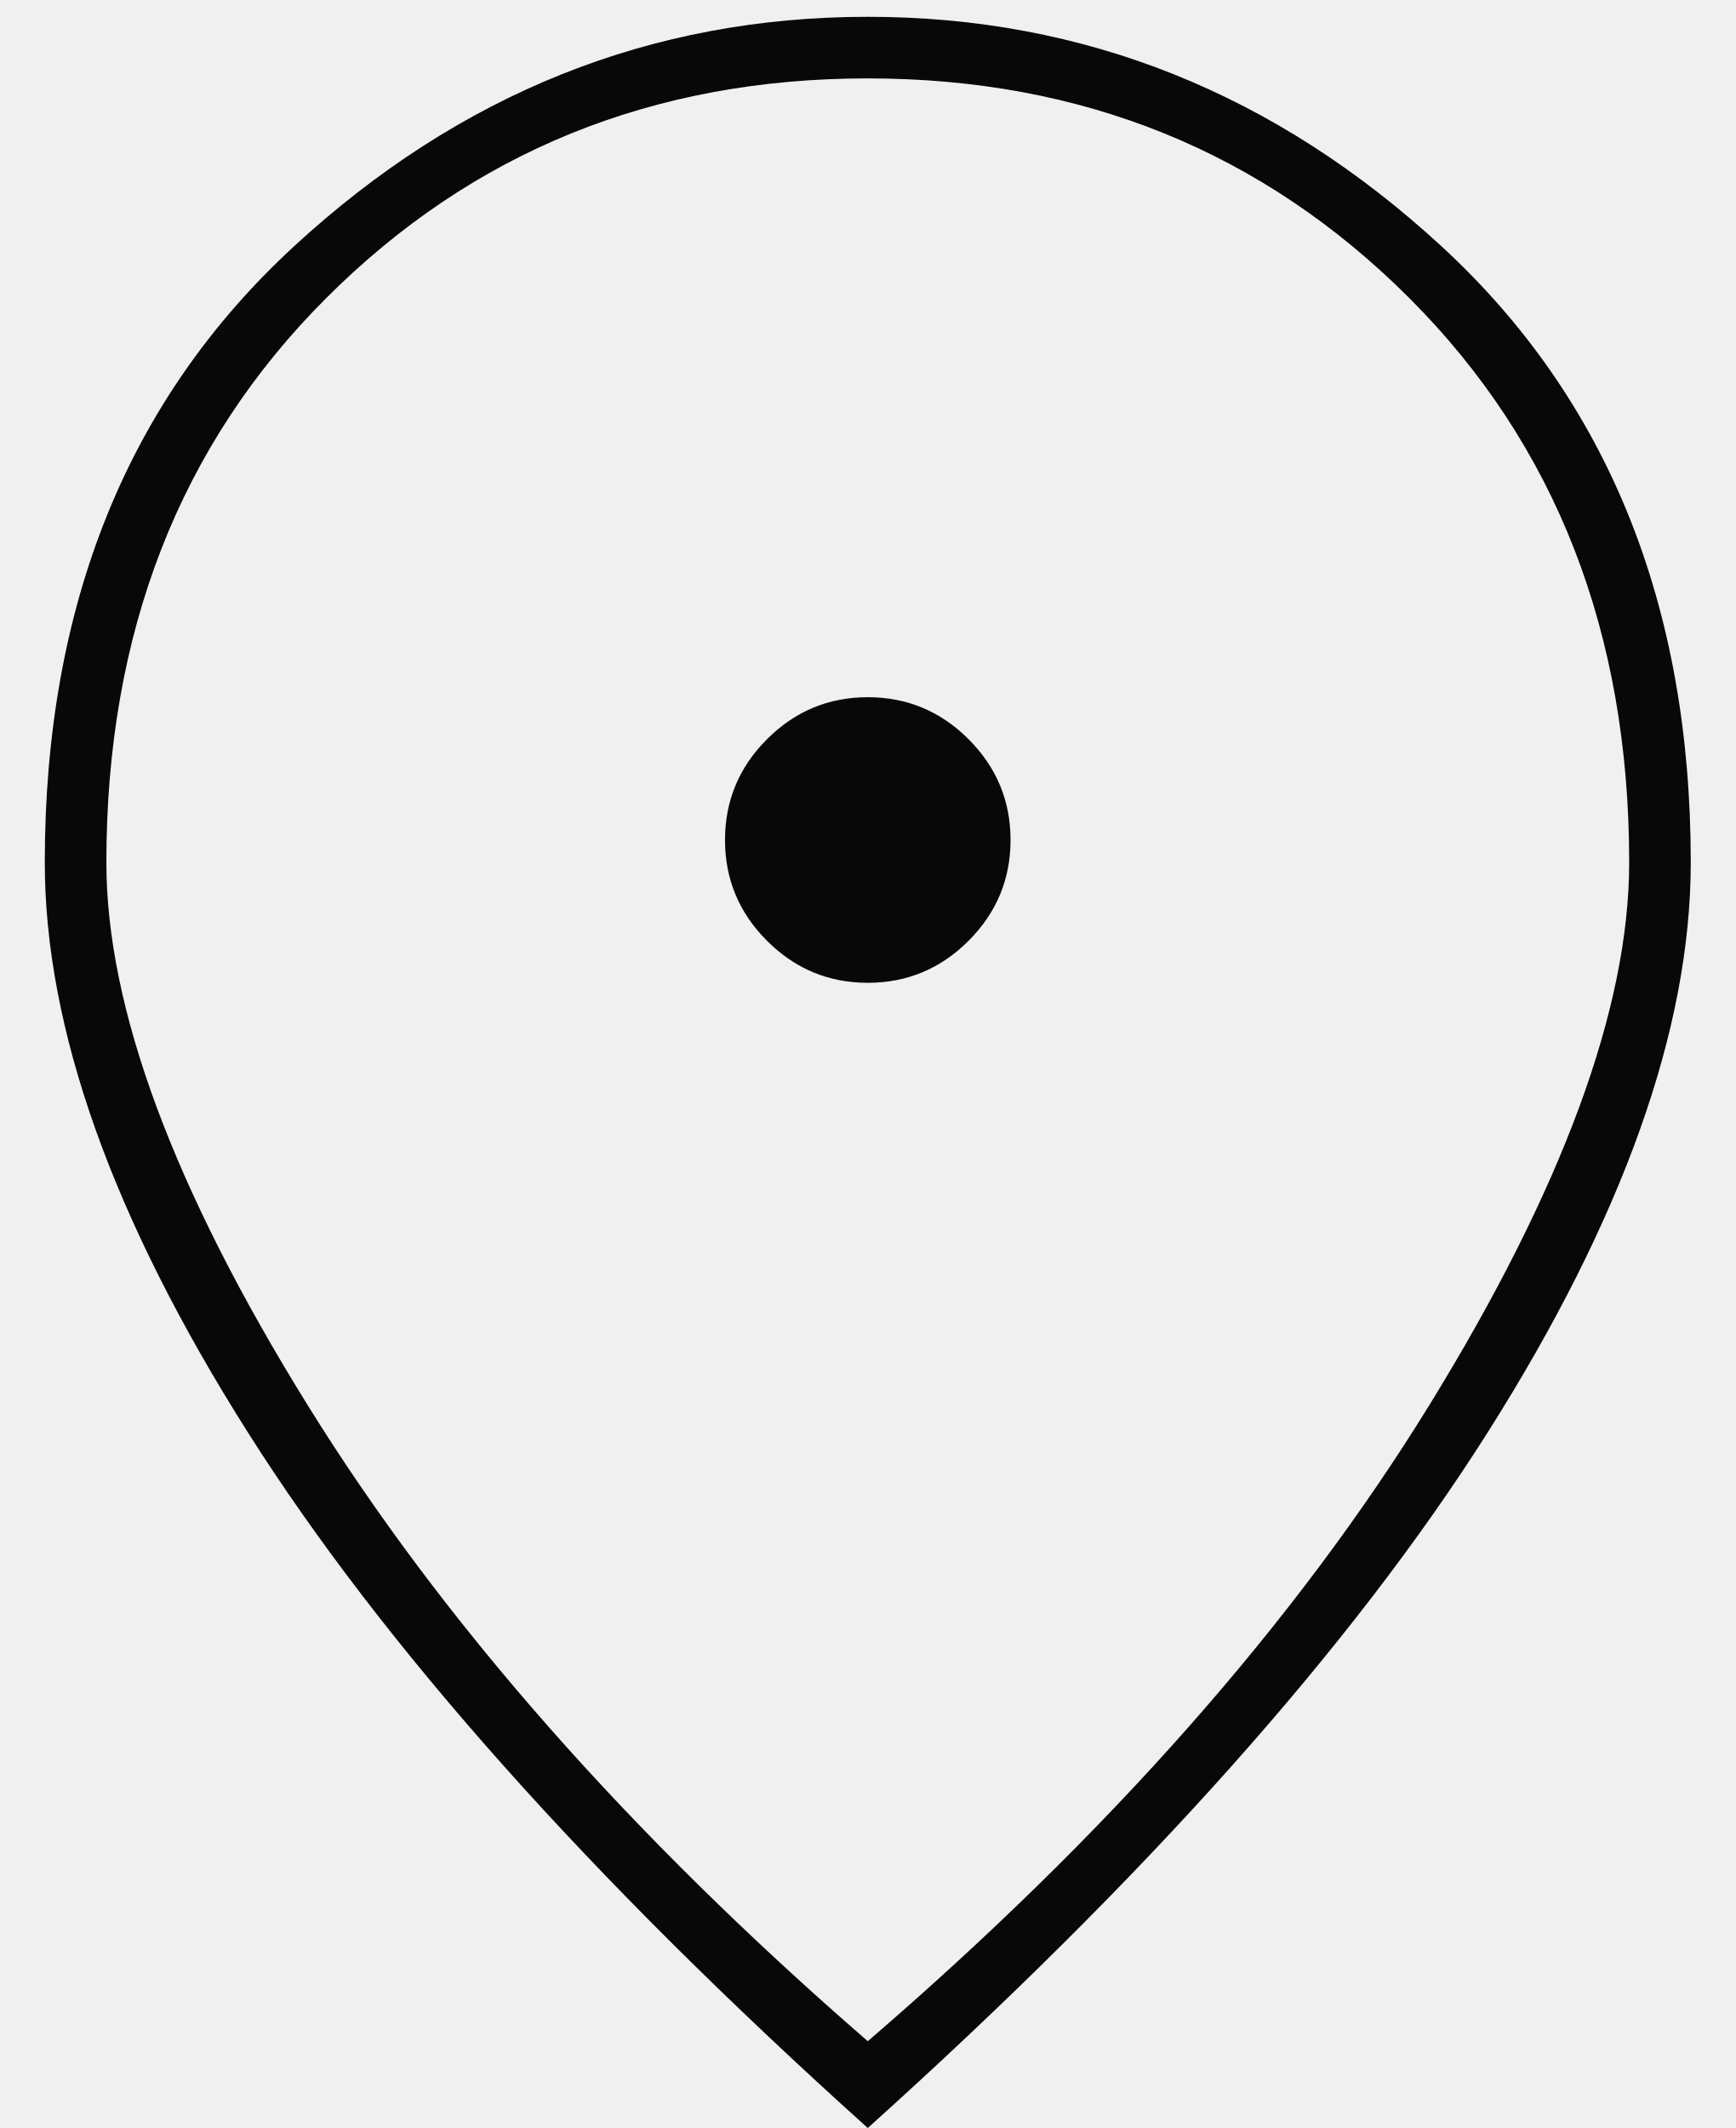
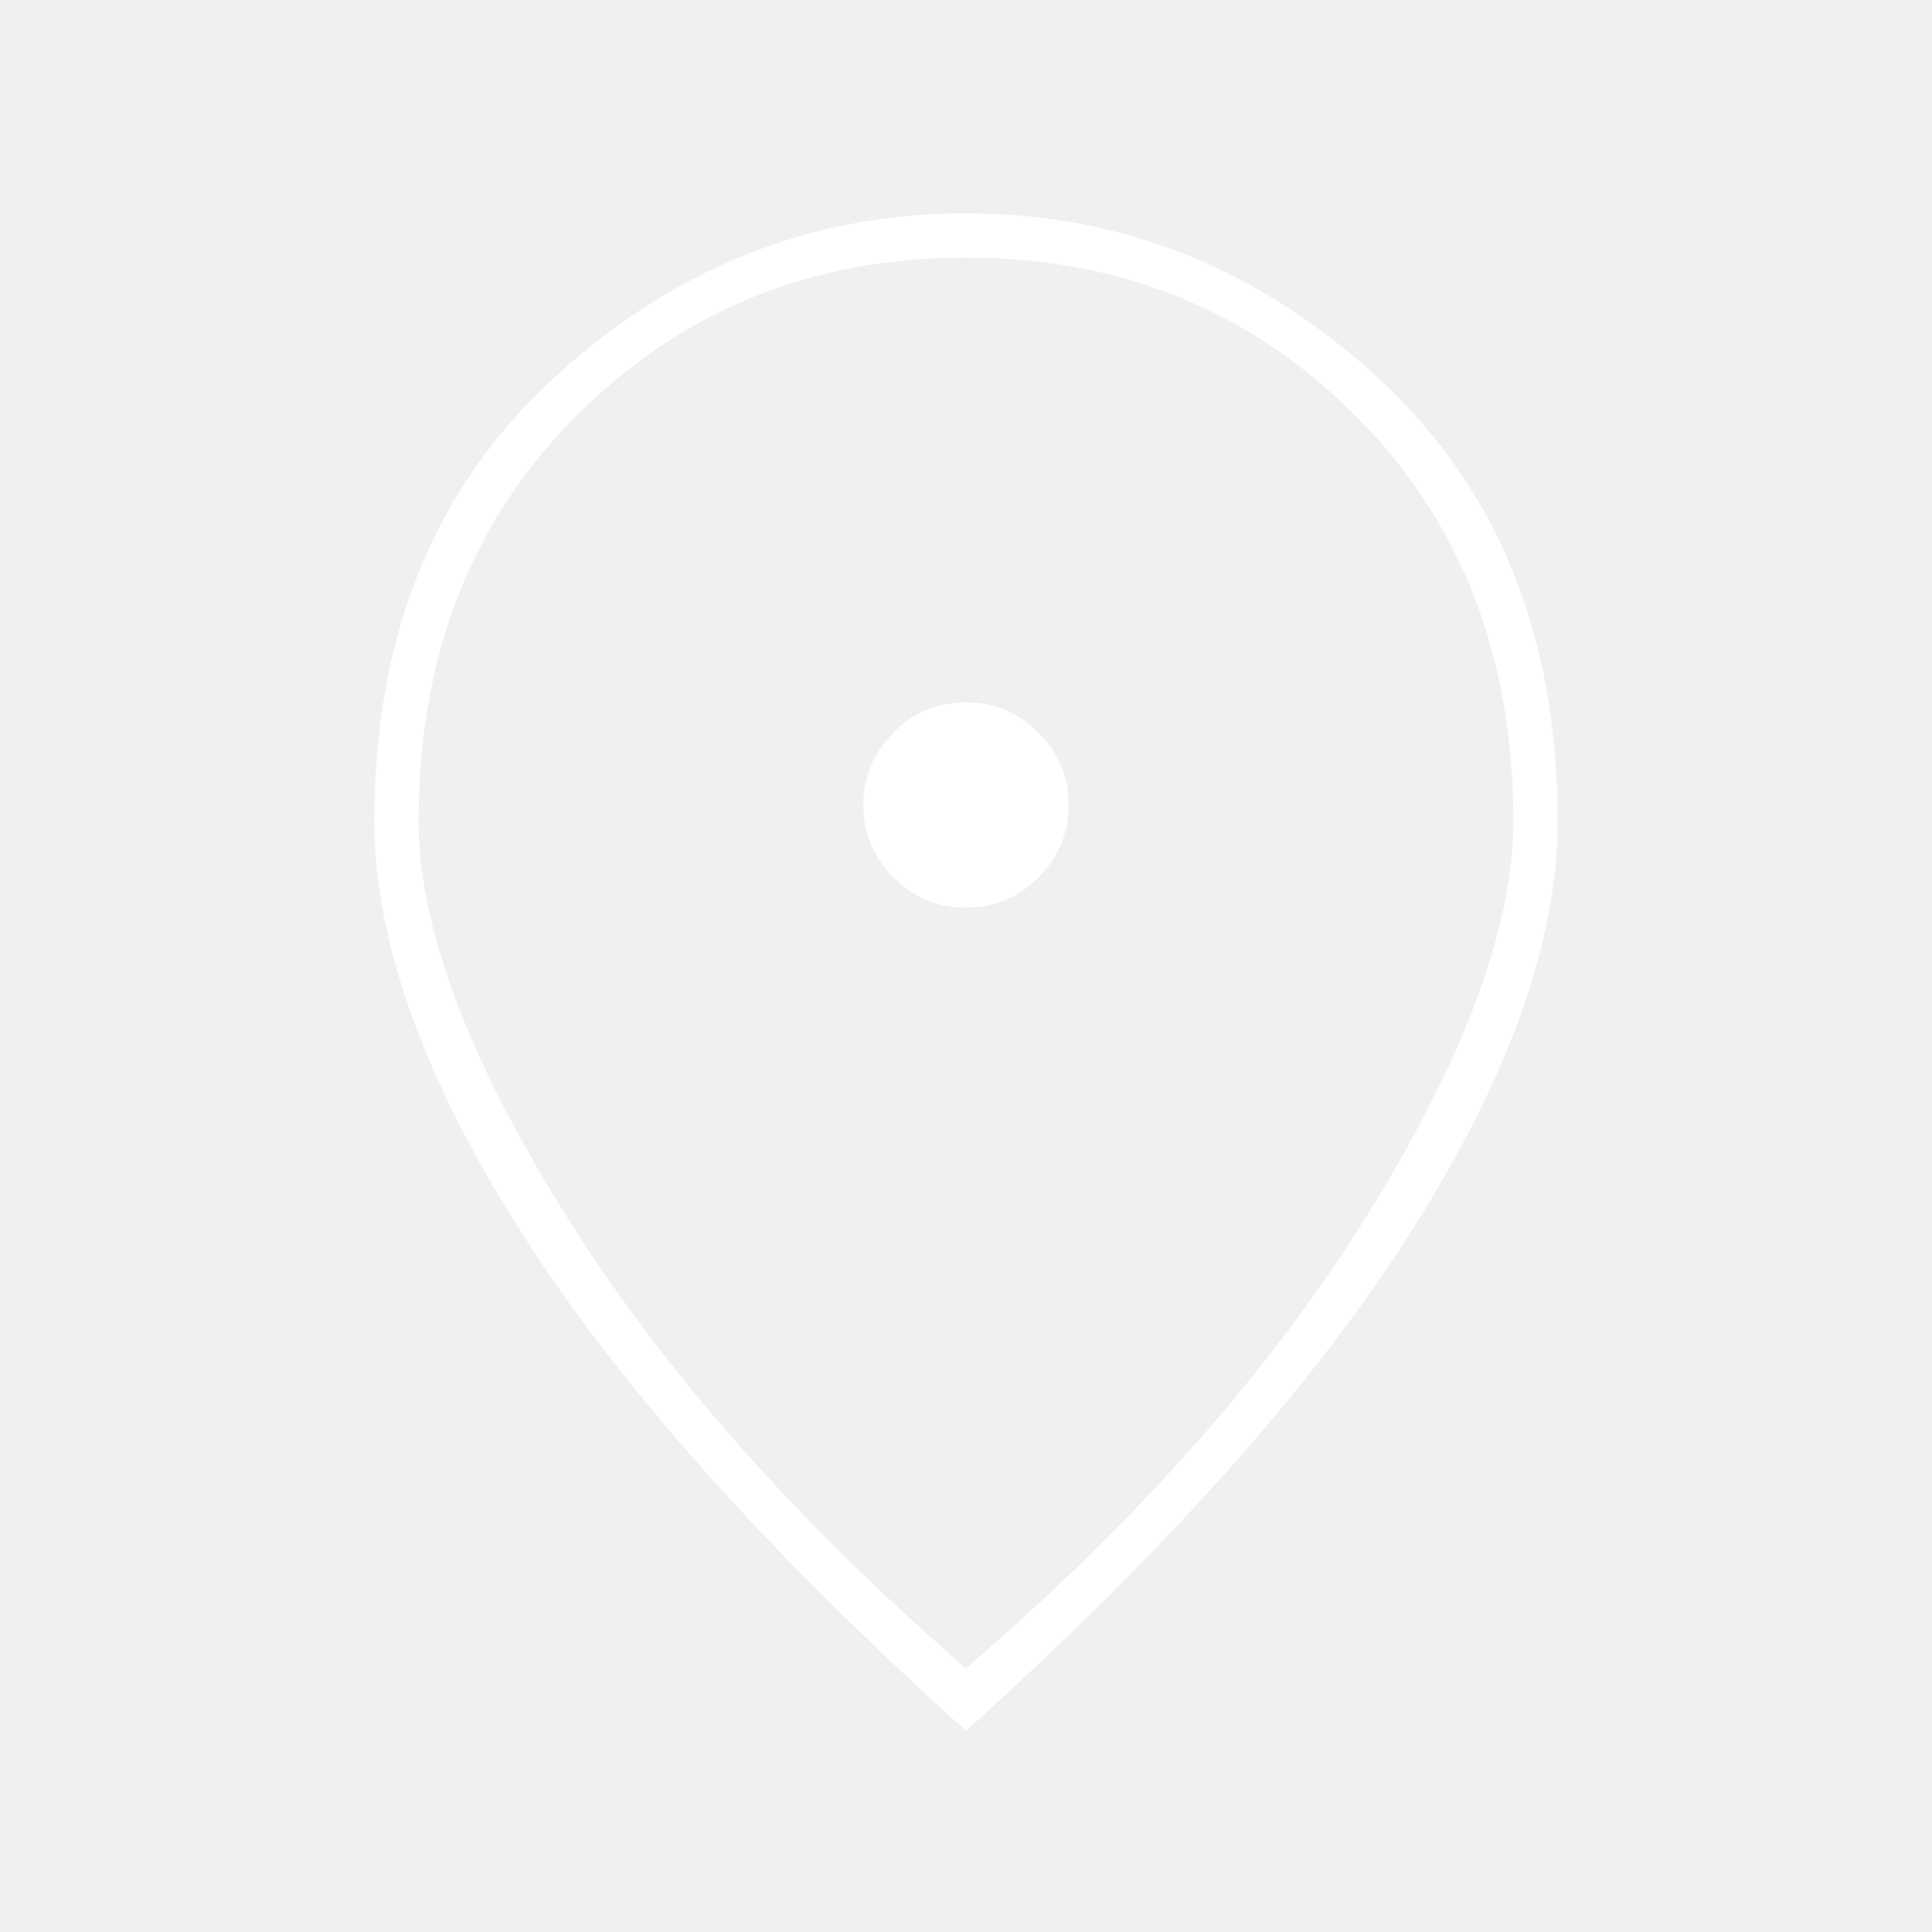
- <svg xmlns="http://www.w3.org/2000/svg" width="31" height="38" viewBox="0 0 31 38" fill="none">
-   <path d="M15.5 17.55C16.2 17.55 16.8 17.3 17.3 16.8C17.8 16.3 18.05 15.7 18.05 15C18.05 14.3 17.8 13.7 17.3 13.2C16.8 12.7 16.2 12.45 15.5 12.45C14.8 12.45 14.2 12.7 13.7 13.2C13.2 13.7 12.95 14.3 12.95 15C12.95 15.7 13.2 16.3 13.7 16.8C14.2 17.3 14.8 17.55 15.5 17.55ZM15.5 36.45C19.8 32.75 23.142 28.966 25.525 25.1C27.908 21.233 29.1 18 29.1 15.4C29.1 11.3 27.791 7.941 25.175 5.325C22.558 2.708 19.333 1.4 15.5 1.4C11.666 1.4 8.441 2.708 5.825 5.325C3.208 7.941 1.9 11.3 1.9 15.4C1.9 18 3.1 21.233 5.5 25.1C7.9 28.966 11.233 32.75 15.5 36.45ZM15.5 38C10.533 33.533 6.841 29.392 4.425 25.575C2.008 21.758 0.8 18.366 0.8 15.4C0.8 10.8 2.283 7.133 5.25 4.4C8.216 1.666 11.633 0.3 15.5 0.3C19.366 0.3 22.783 1.666 25.75 4.4C28.716 7.133 30.2 10.8 30.2 15.4C30.2 18.366 28.991 21.758 26.575 25.575C24.158 29.392 20.466 33.533 15.5 38Z" fill="#080808" />
+ <svg xmlns="http://www.w3.org/2000/svg" width="48" height="48" viewBox="0 0 48 48" fill="none">
+   <path d="M24 22.55C24.7 22.55 25.3 22.3 25.8 21.8C26.3 21.3 26.55 20.7 26.55 20C26.55 19.3 26.3 18.7 25.8 18.2C25.3 17.7 24.7 17.45 24 17.45C23.3 17.45 22.7 17.7 22.2 18.2C21.7 18.7 21.45 19.3 21.45 20C21.45 20.7 21.7 21.3 22.2 21.8C22.7 22.3 23.3 22.55 24 22.55ZM24 41.45C28.3 37.75 31.642 33.967 34.025 30.1C36.408 26.233 37.6 23 37.6 20.4C37.6 16.3 36.291 12.942 33.675 10.325C31.058 7.708 27.833 6.4 24 6.4C20.166 6.4 16.942 7.708 14.325 10.325C11.708 12.942 10.4 16.3 10.4 20.4C10.4 23 11.6 26.233 14 30.1C16.4 33.967 19.733 37.75 24 41.45ZM24 43C19.033 38.533 15.341 34.392 12.925 30.575C10.508 26.758 9.3 23.367 9.3 20.4C9.3 15.8 10.783 12.133 13.75 9.4C16.716 6.667 20.133 5.3 24 5.3C27.866 5.3 31.283 6.667 34.25 9.4C37.217 12.133 38.7 15.8 38.7 20.4C38.7 23.367 37.492 26.758 35.075 30.575C32.658 34.392 28.966 38.533 24 43Z" fill="white" />
</svg>
